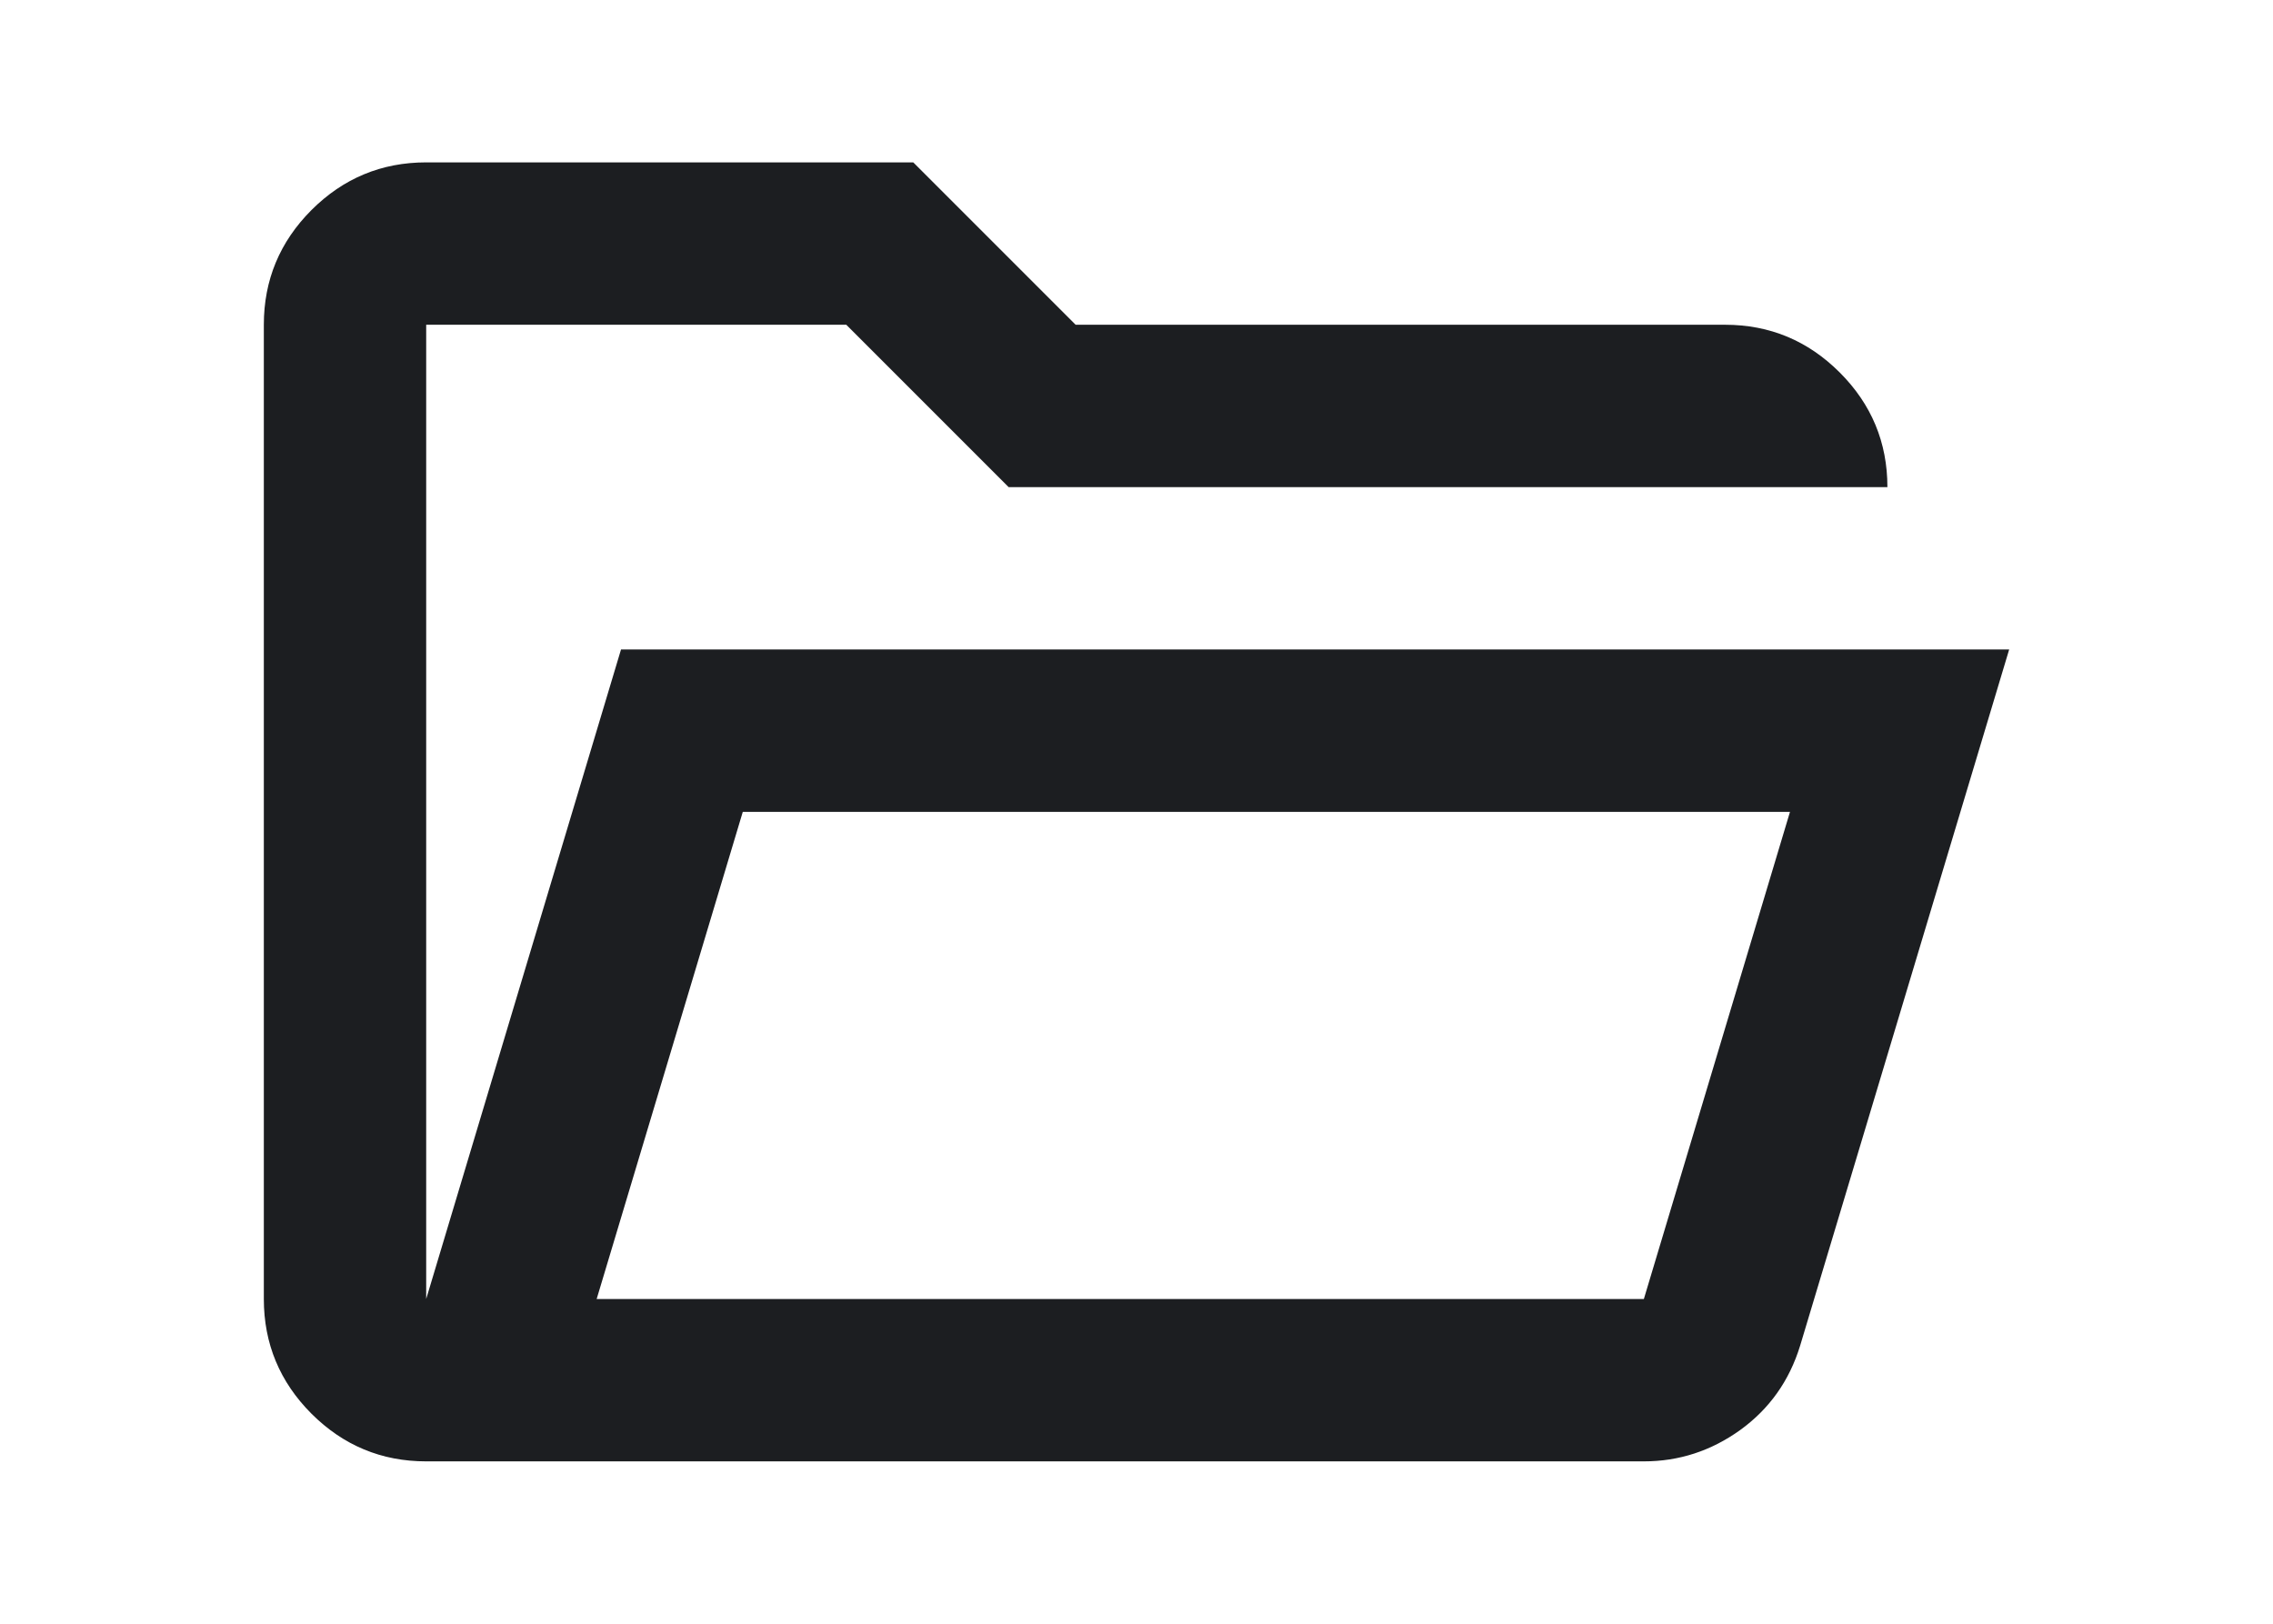
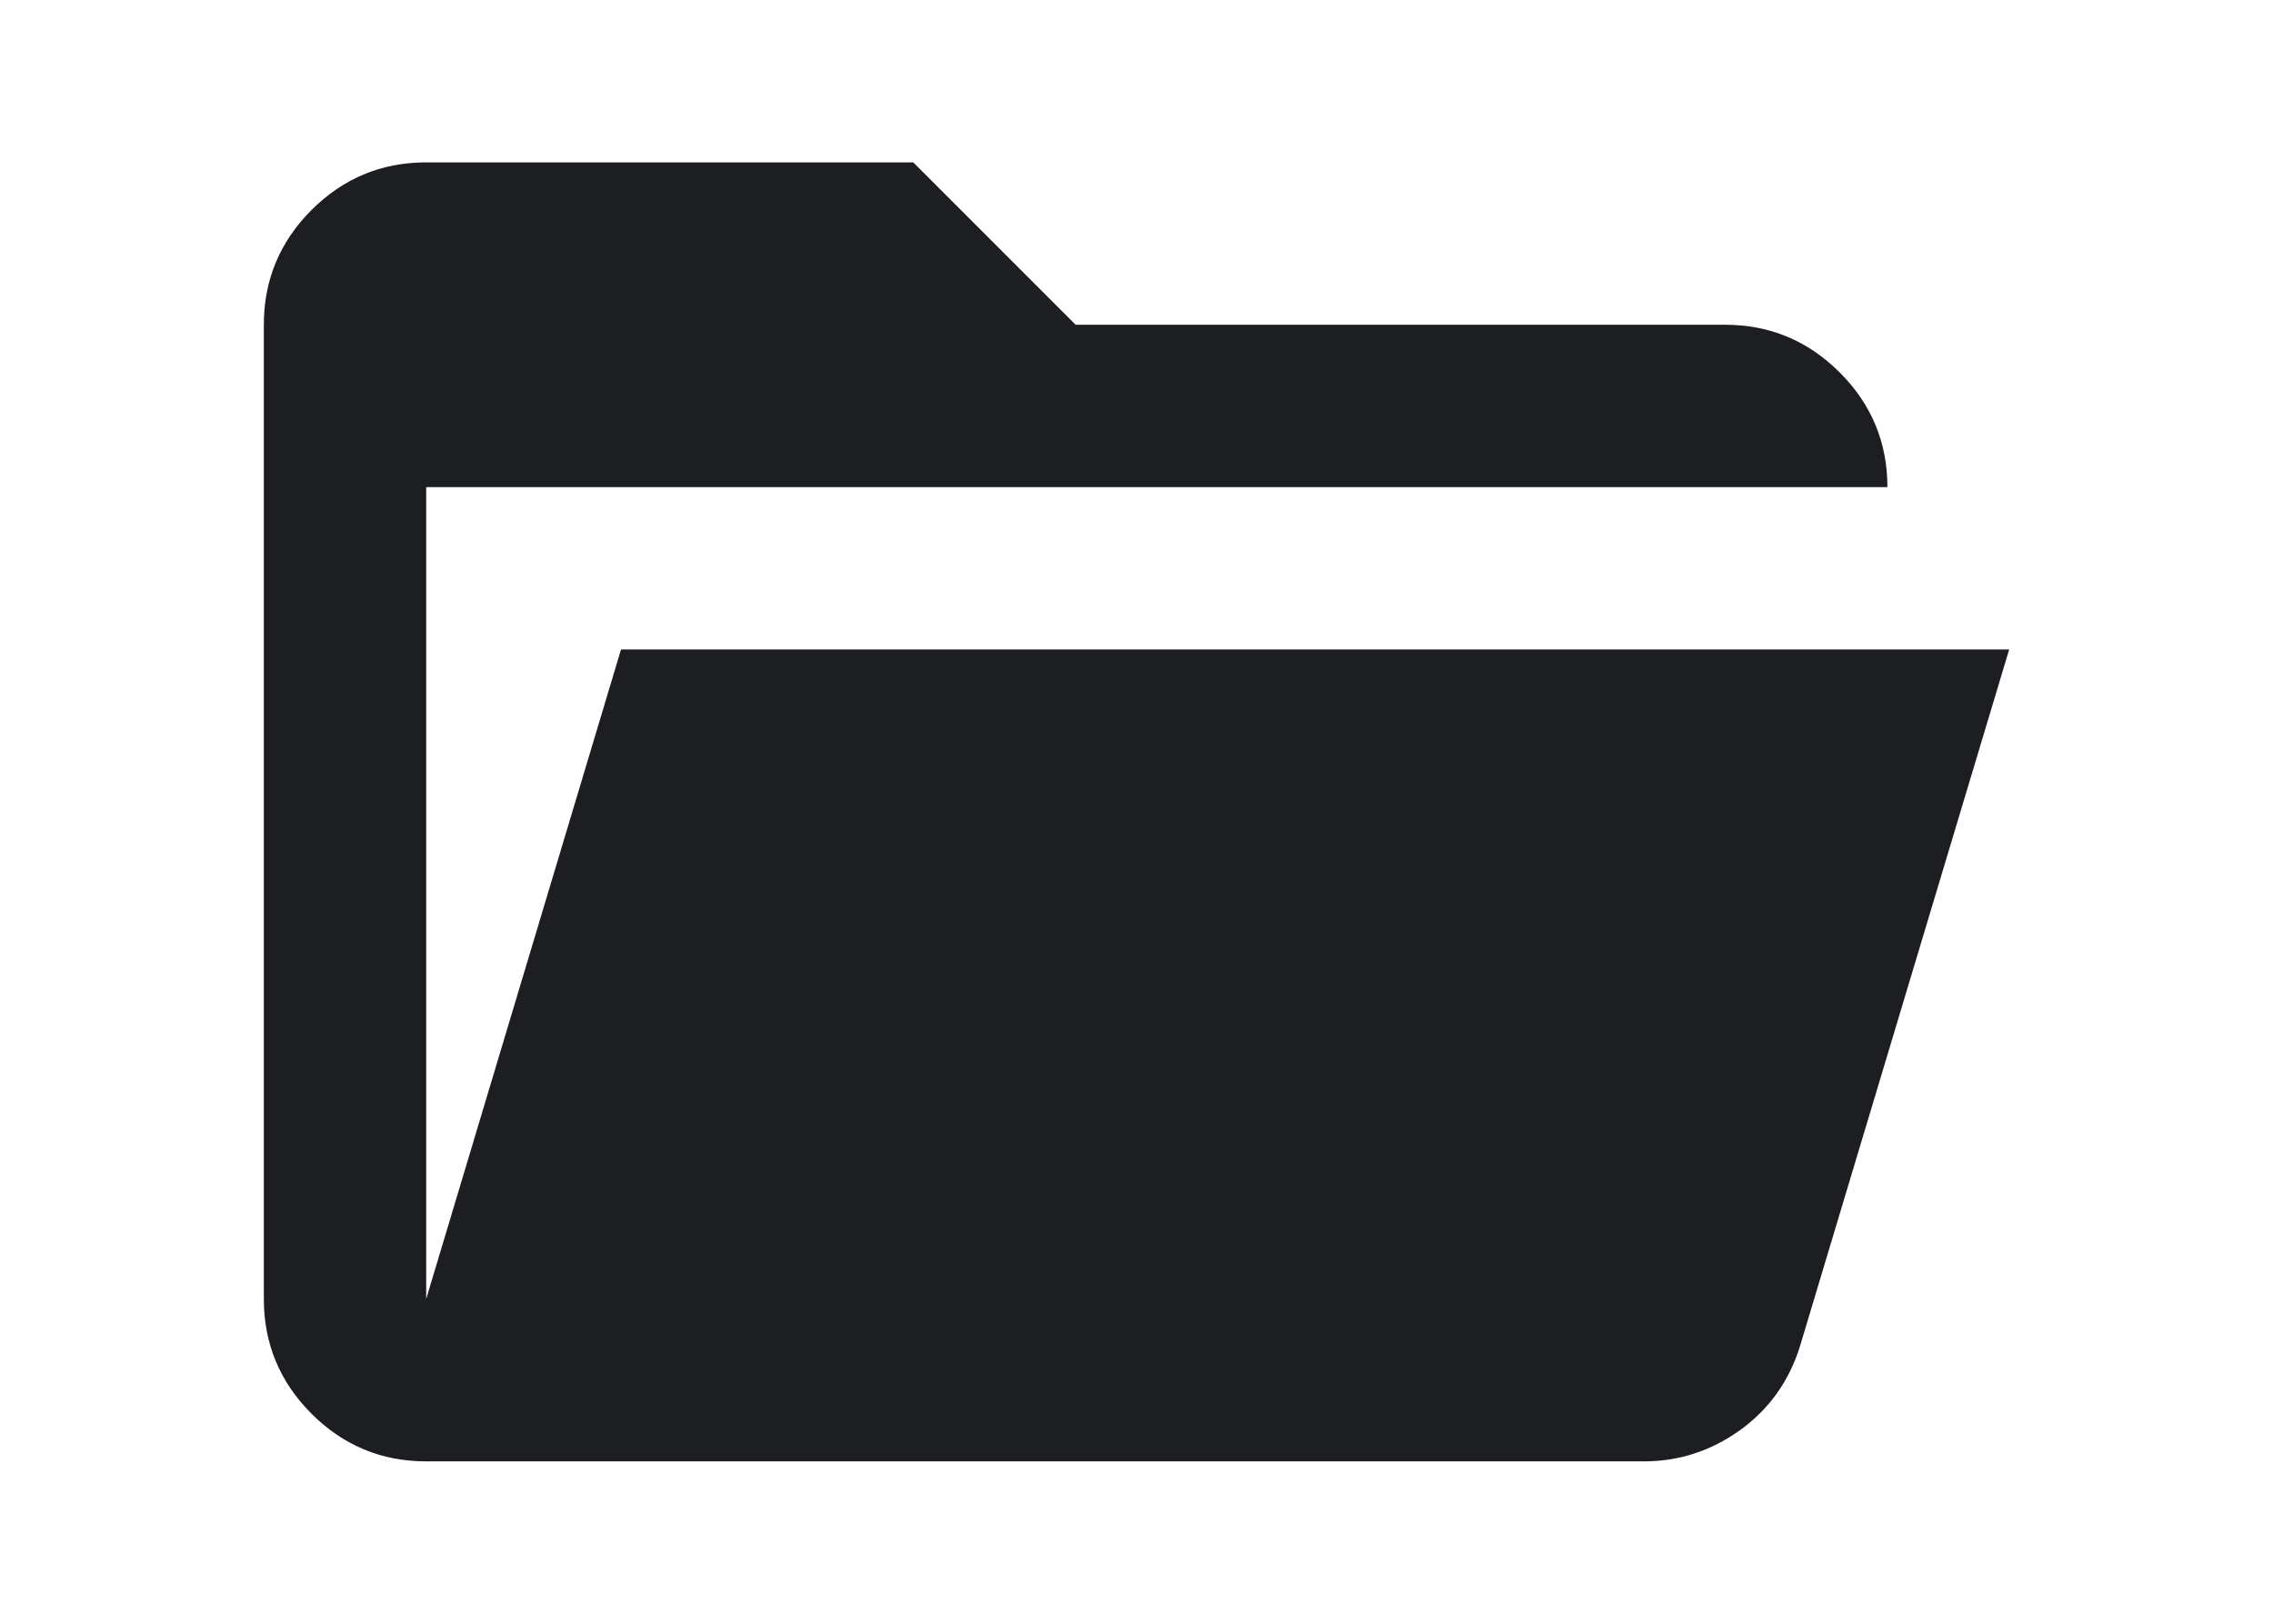
<svg xmlns="http://www.w3.org/2000/svg" width="28" height="20" viewBox="0 0 28 20" fill="none">
-   <path d="M5.25 18C4.7 18 4.229 17.804 3.837 17.413C3.446 17.021 3.25 16.55 3.25 16V4C3.25 3.45 3.446 2.979 3.837 2.587C4.229 2.196 4.7 2 5.25 2H11.25L13.25 4H21.25C21.8 4 22.271 4.196 22.663 4.588C23.054 4.979 23.25 5.45 23.25 6H12.425L10.425 4H5.25V16L7.65 8H24.75L22.175 16.575C22.042 17.008 21.796 17.354 21.438 17.613C21.079 17.871 20.683 18 20.25 18H5.25ZM7.35 16H20.25L22.05 10H9.15L7.35 16Z" fill="#1C1E21" />
+   <path d="M5.25 18C4.7 18 4.229 17.804 3.837 17.413C3.446 17.021 3.25 16.55 3.25 16V4C3.25 3.45 3.446 2.979 3.837 2.587C4.229 2.196 4.7 2 5.25 2H11.25L13.25 4H21.25C21.8 4 22.271 4.196 22.663 4.588C23.054 4.979 23.25 5.45 23.25 6H5.25V16L7.65 8H24.75L22.175 16.575C22.042 17.008 21.796 17.354 21.438 17.613C21.079 17.871 20.683 18 20.25 18H5.25Z" fill="#1C1E21" />
</svg>
